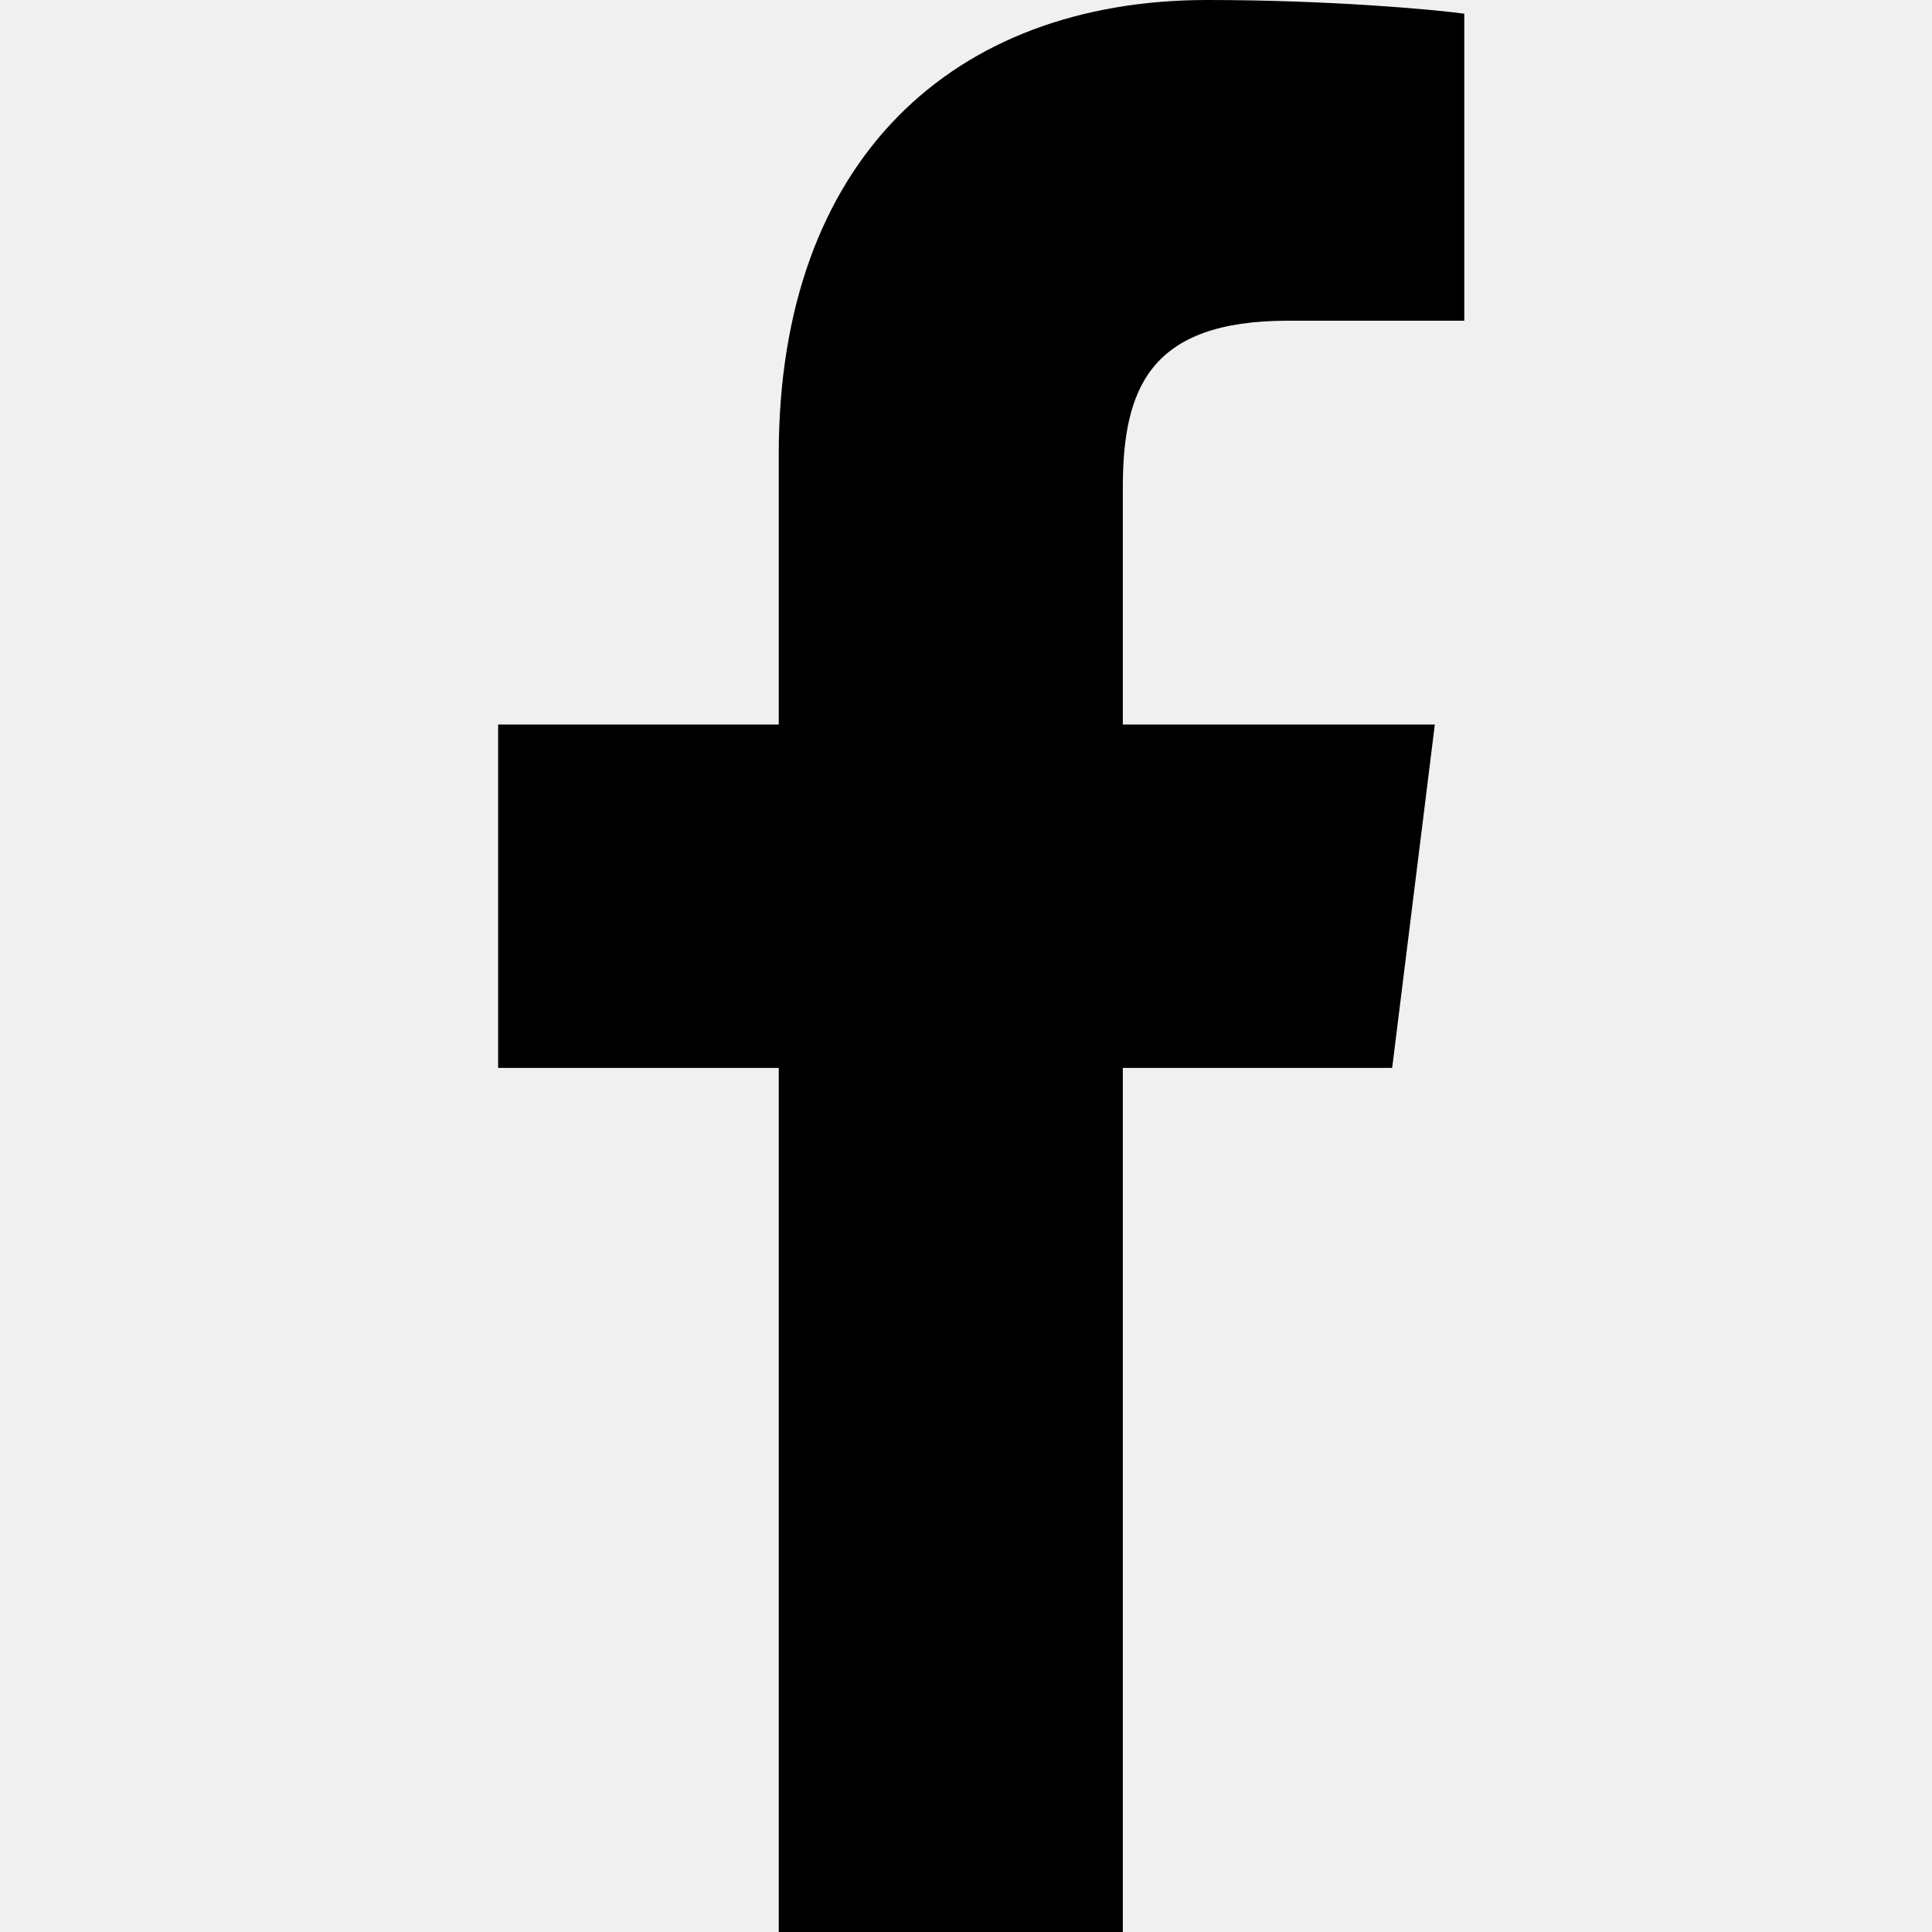
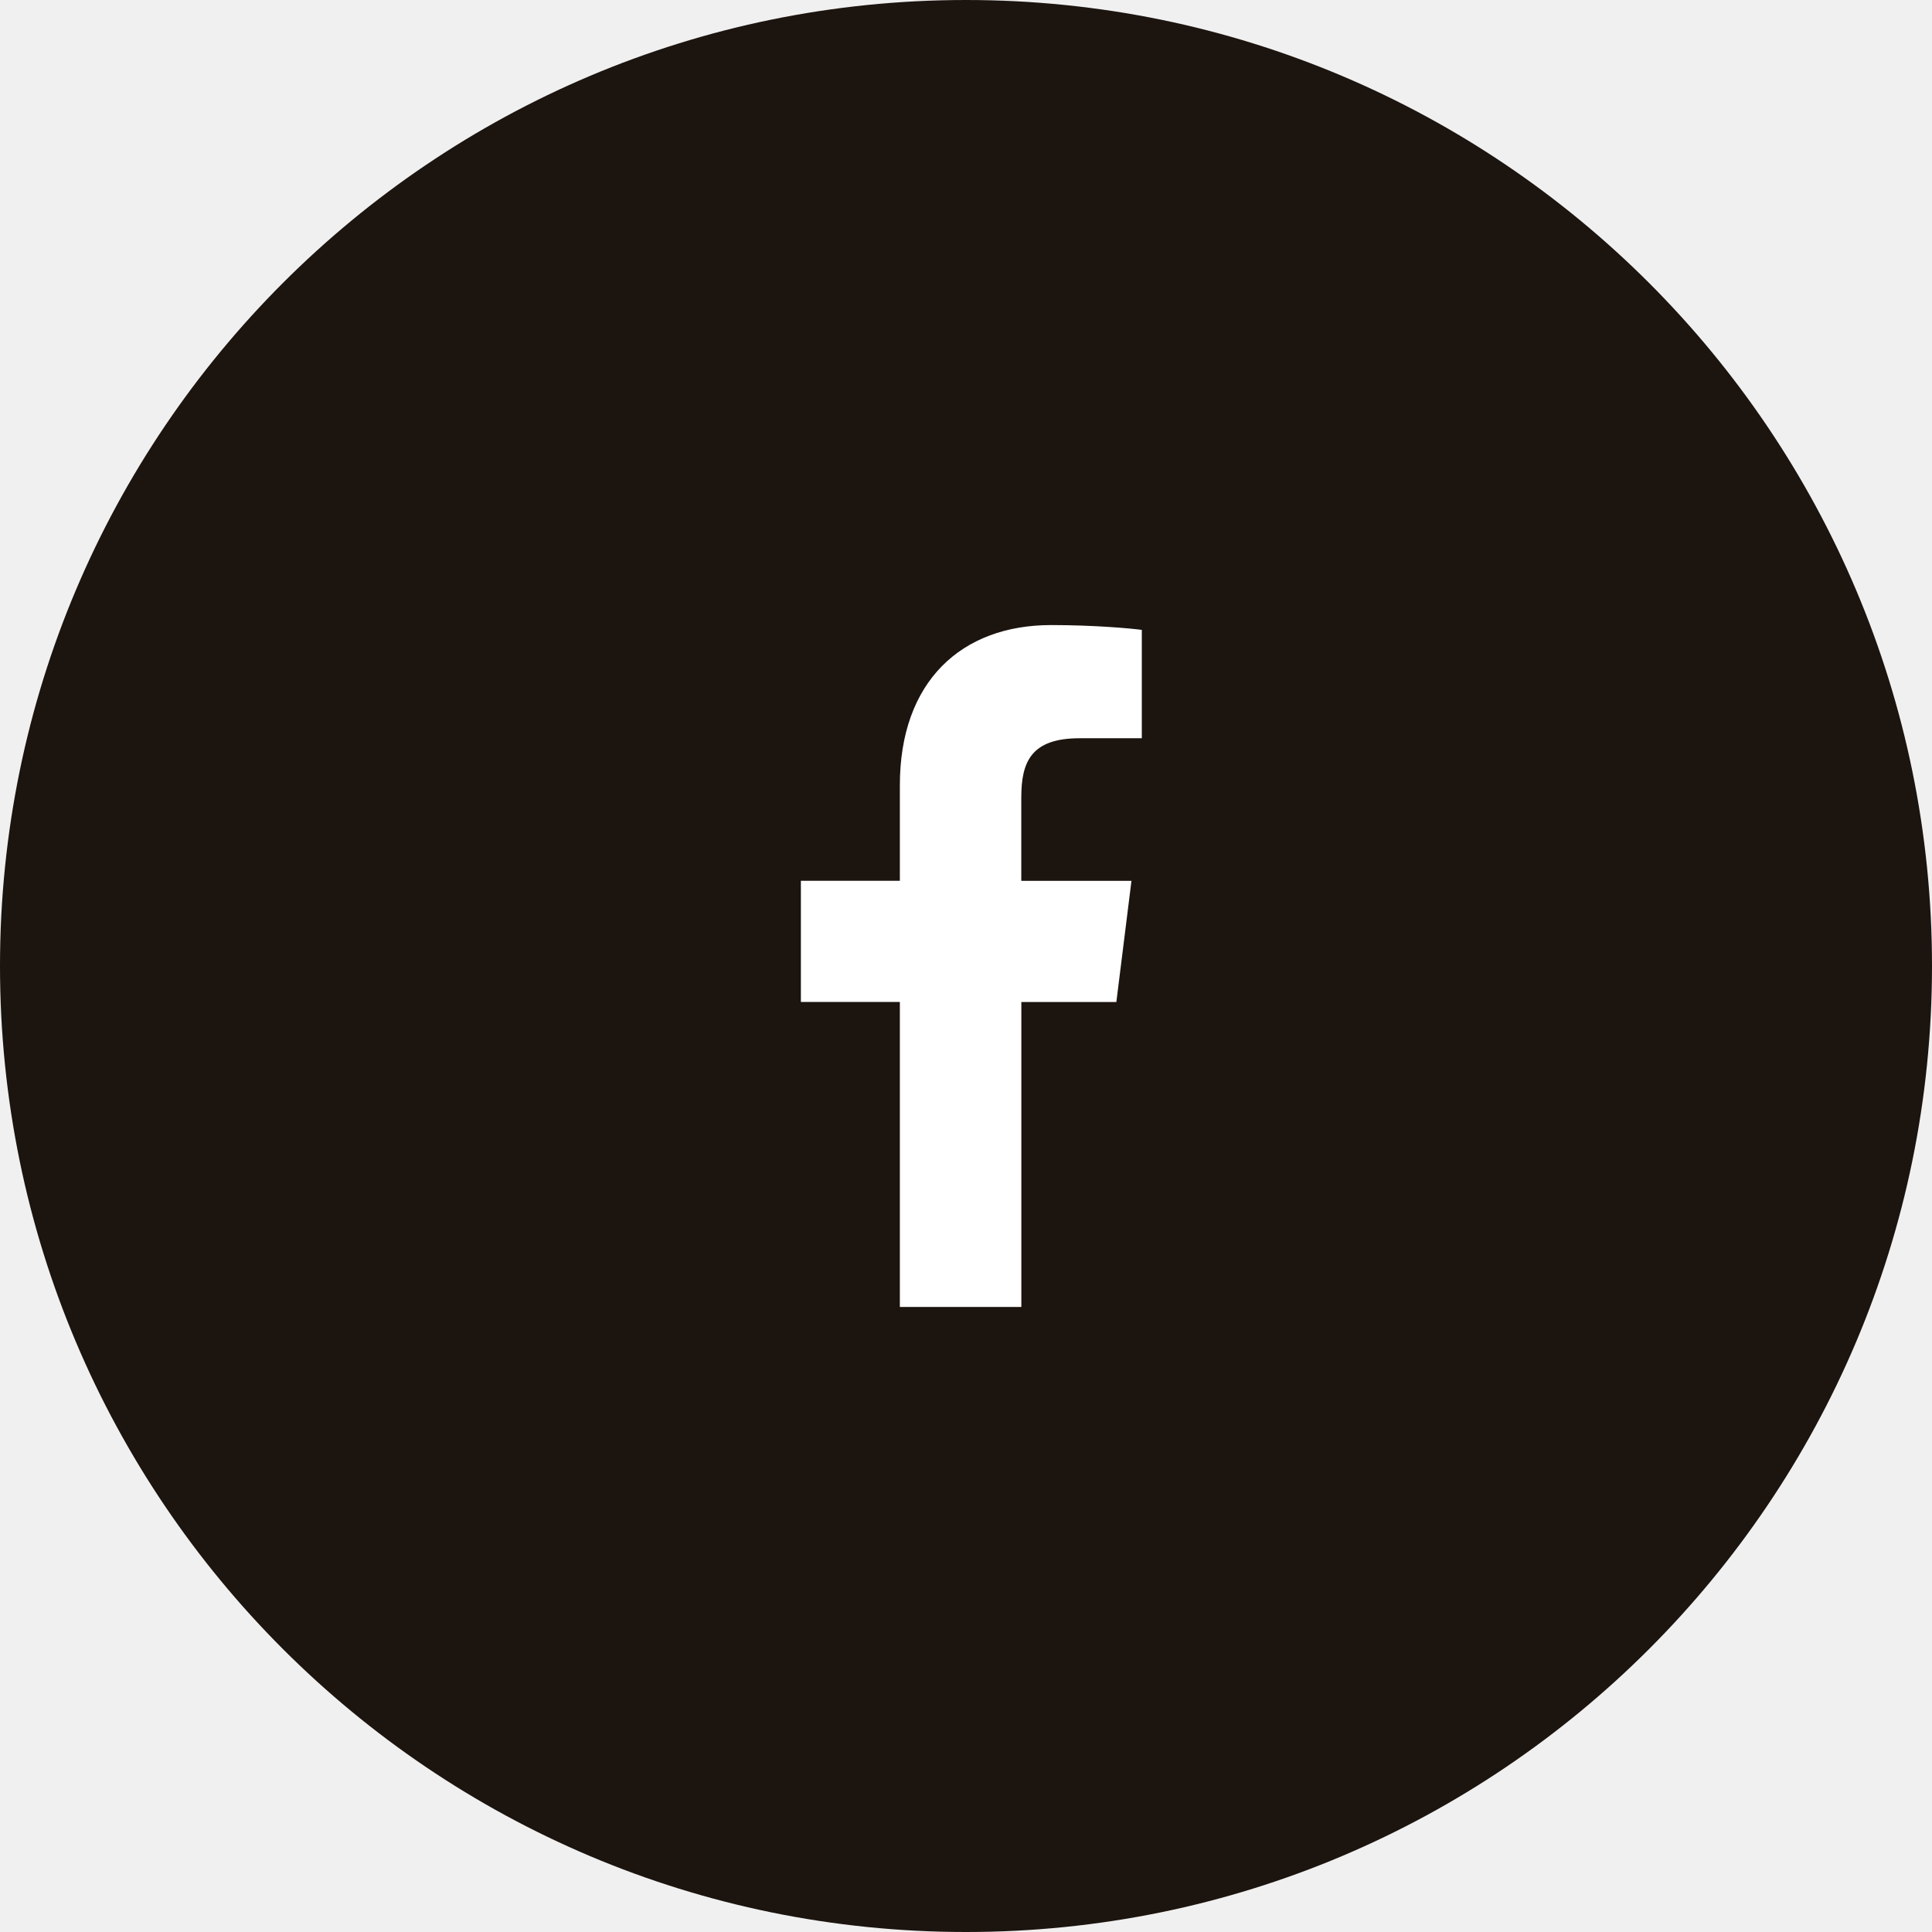
- <svg xmlns="http://www.w3.org/2000/svg" width="12" height="12" viewBox="0 0 12 12" fill="none">
-   <g clip-path="url(#clip0_1_306)">
-     <path d="M7.999 1.992H9.095V0.085C8.906 0.059 8.256 0 7.499 0C5.919 0 4.837 0.994 4.837 2.82V4.5H3.094V6.633H4.837V12H6.974V6.633H8.647L8.912 4.5H6.974V3.031C6.974 2.414 7.14 1.992 7.999 1.992Z" fill="black" />
+ <svg xmlns="http://www.w3.org/2000/svg" width="34" height="34" viewBox="0 0 34 34" fill="none">
+   <circle cx="17" cy="17" r="17" fill="#1C140F" />
+   <g clip-path="url(#clip0_1_941)">
+     <path d="M18.998 12.992H20.094V11.085C19.905 11.059 19.255 11 18.498 11C16.919 11 15.836 11.993 15.836 13.819V15.5H14.094V17.633H15.836V23H17.974V17.634H19.646L19.912 15.501H17.973V14.031C17.974 13.415 18.14 12.992 18.998 12.992Z" fill="white" />
  </g>
  <defs>
-     <clipPath id="clip0_1_306">
-       <rect width="12" height="12" fill="white" transform="translate(0.000732422)" />
+     <clipPath id="clip0_1_941">
+       <rect width="12" height="12" fill="white" transform="translate(11 11)" />
    </clipPath>
  </defs>
</svg>
